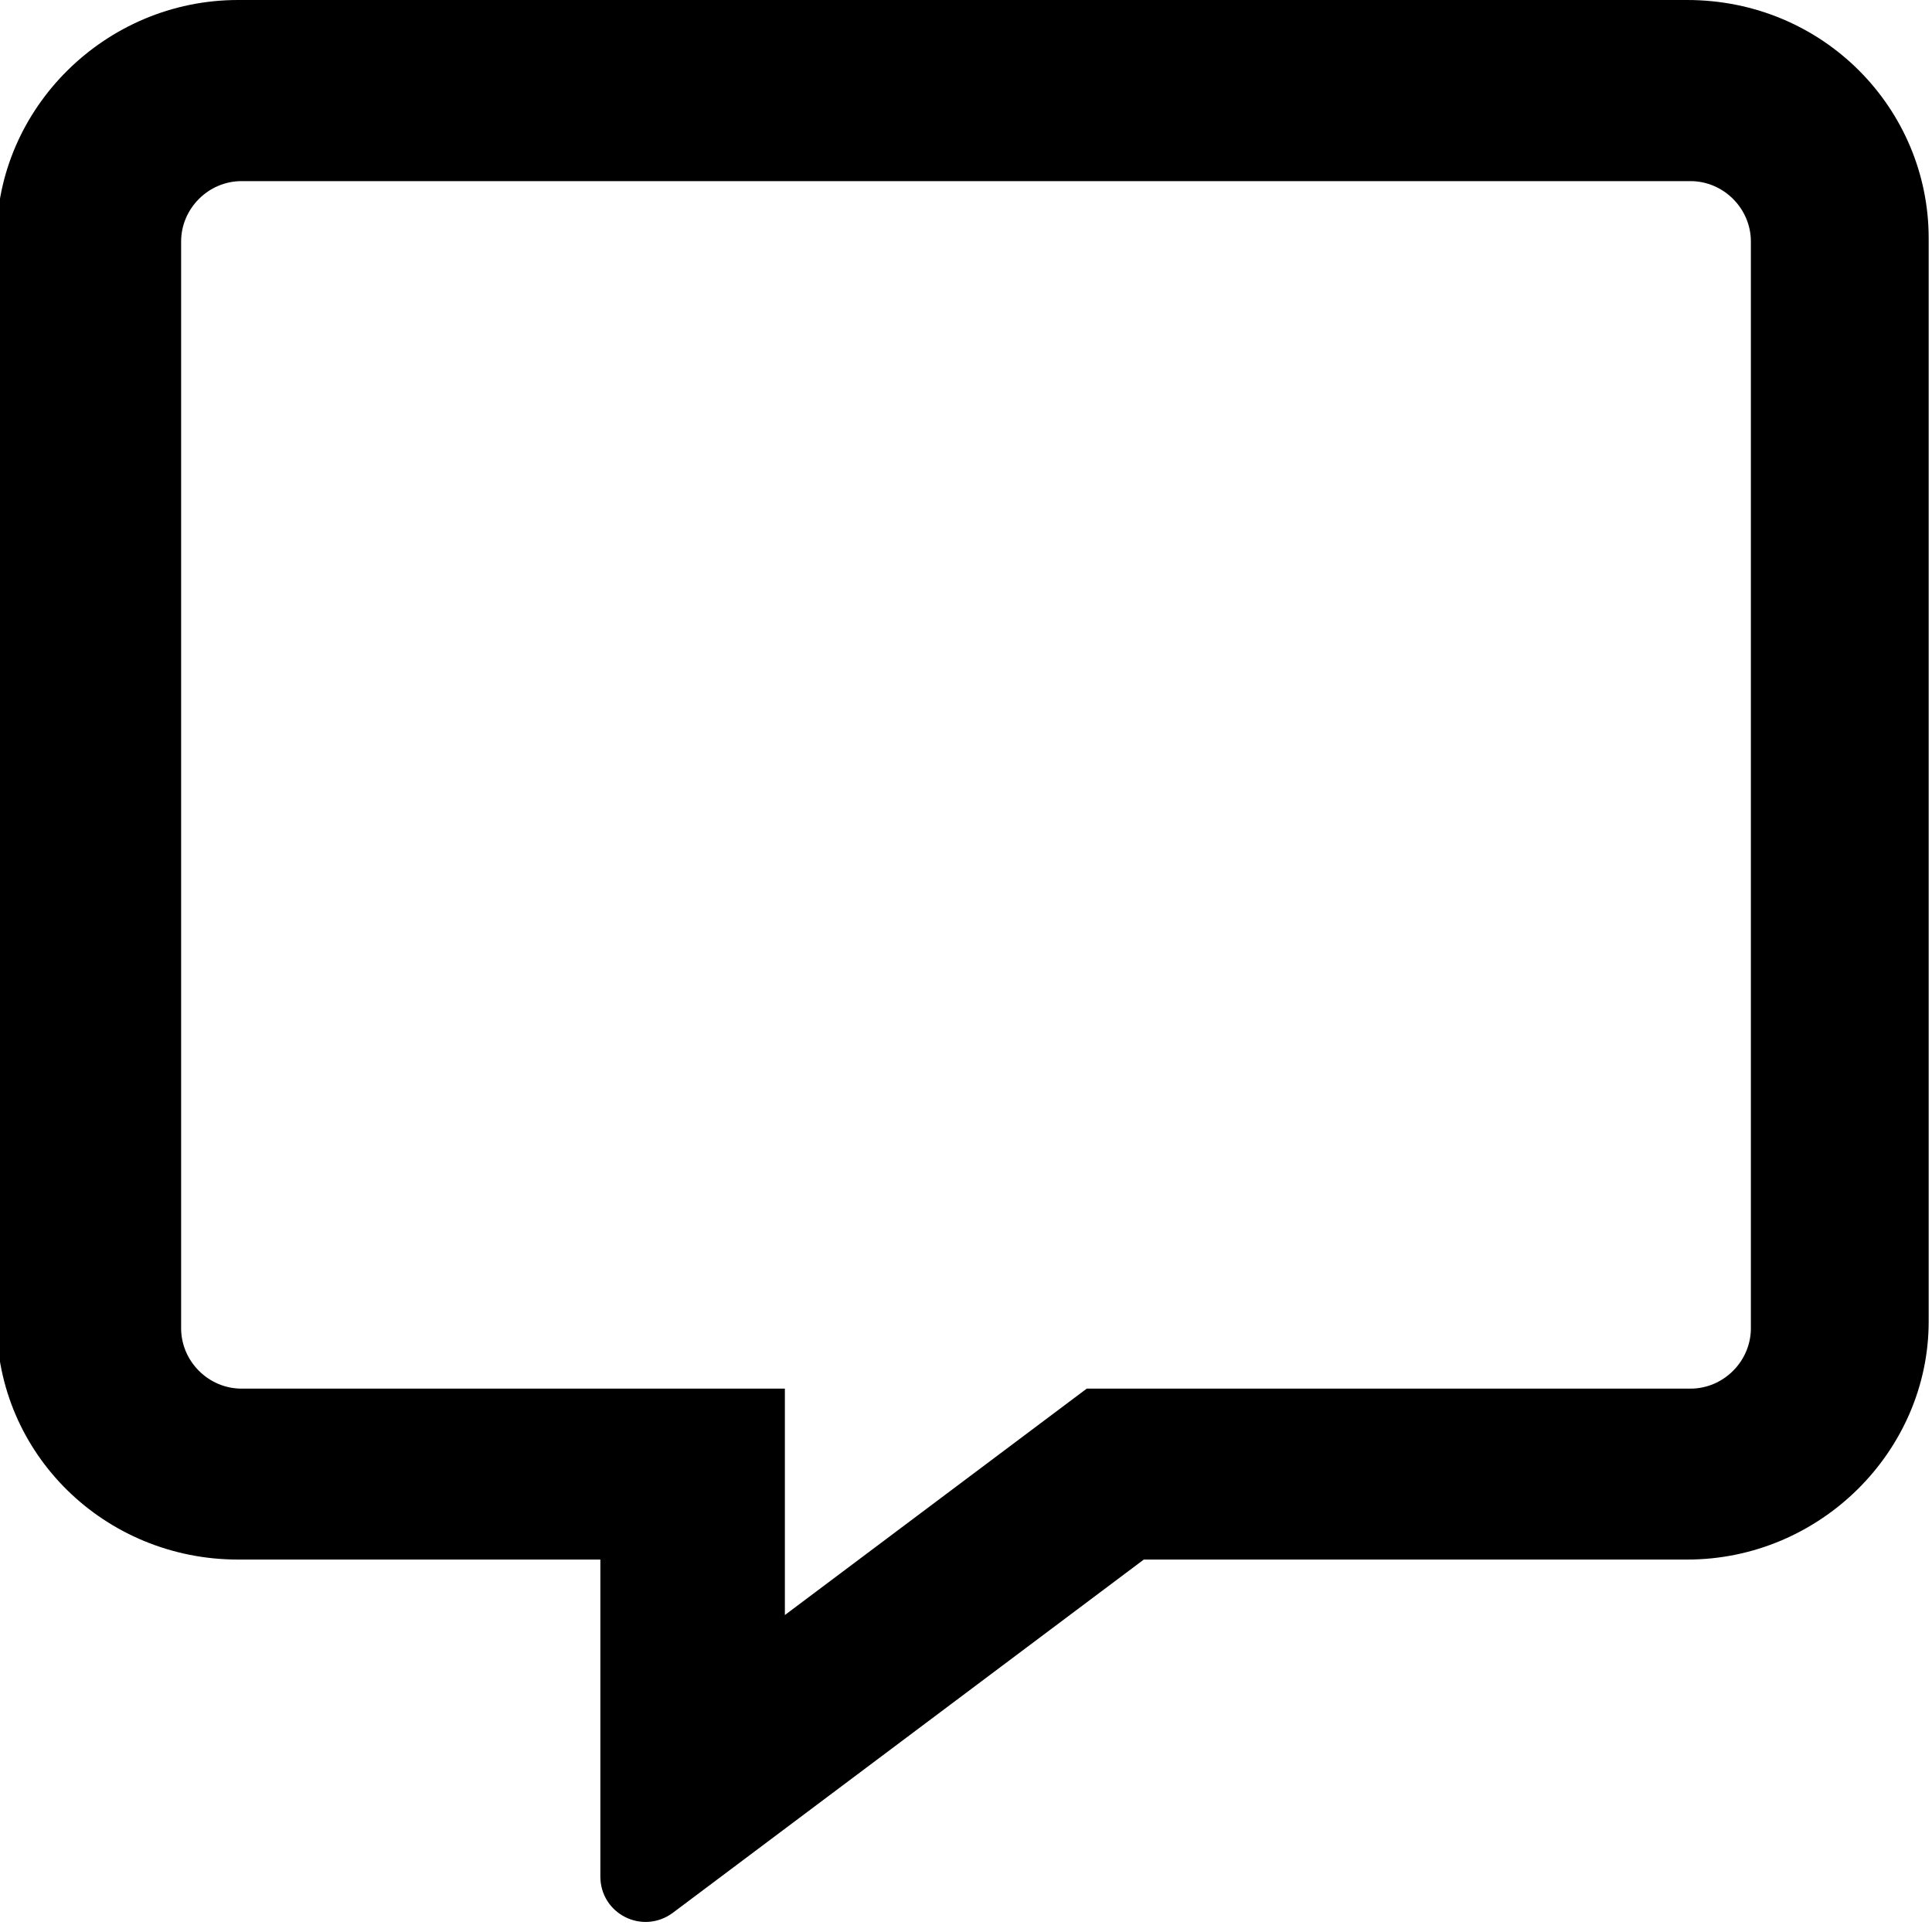
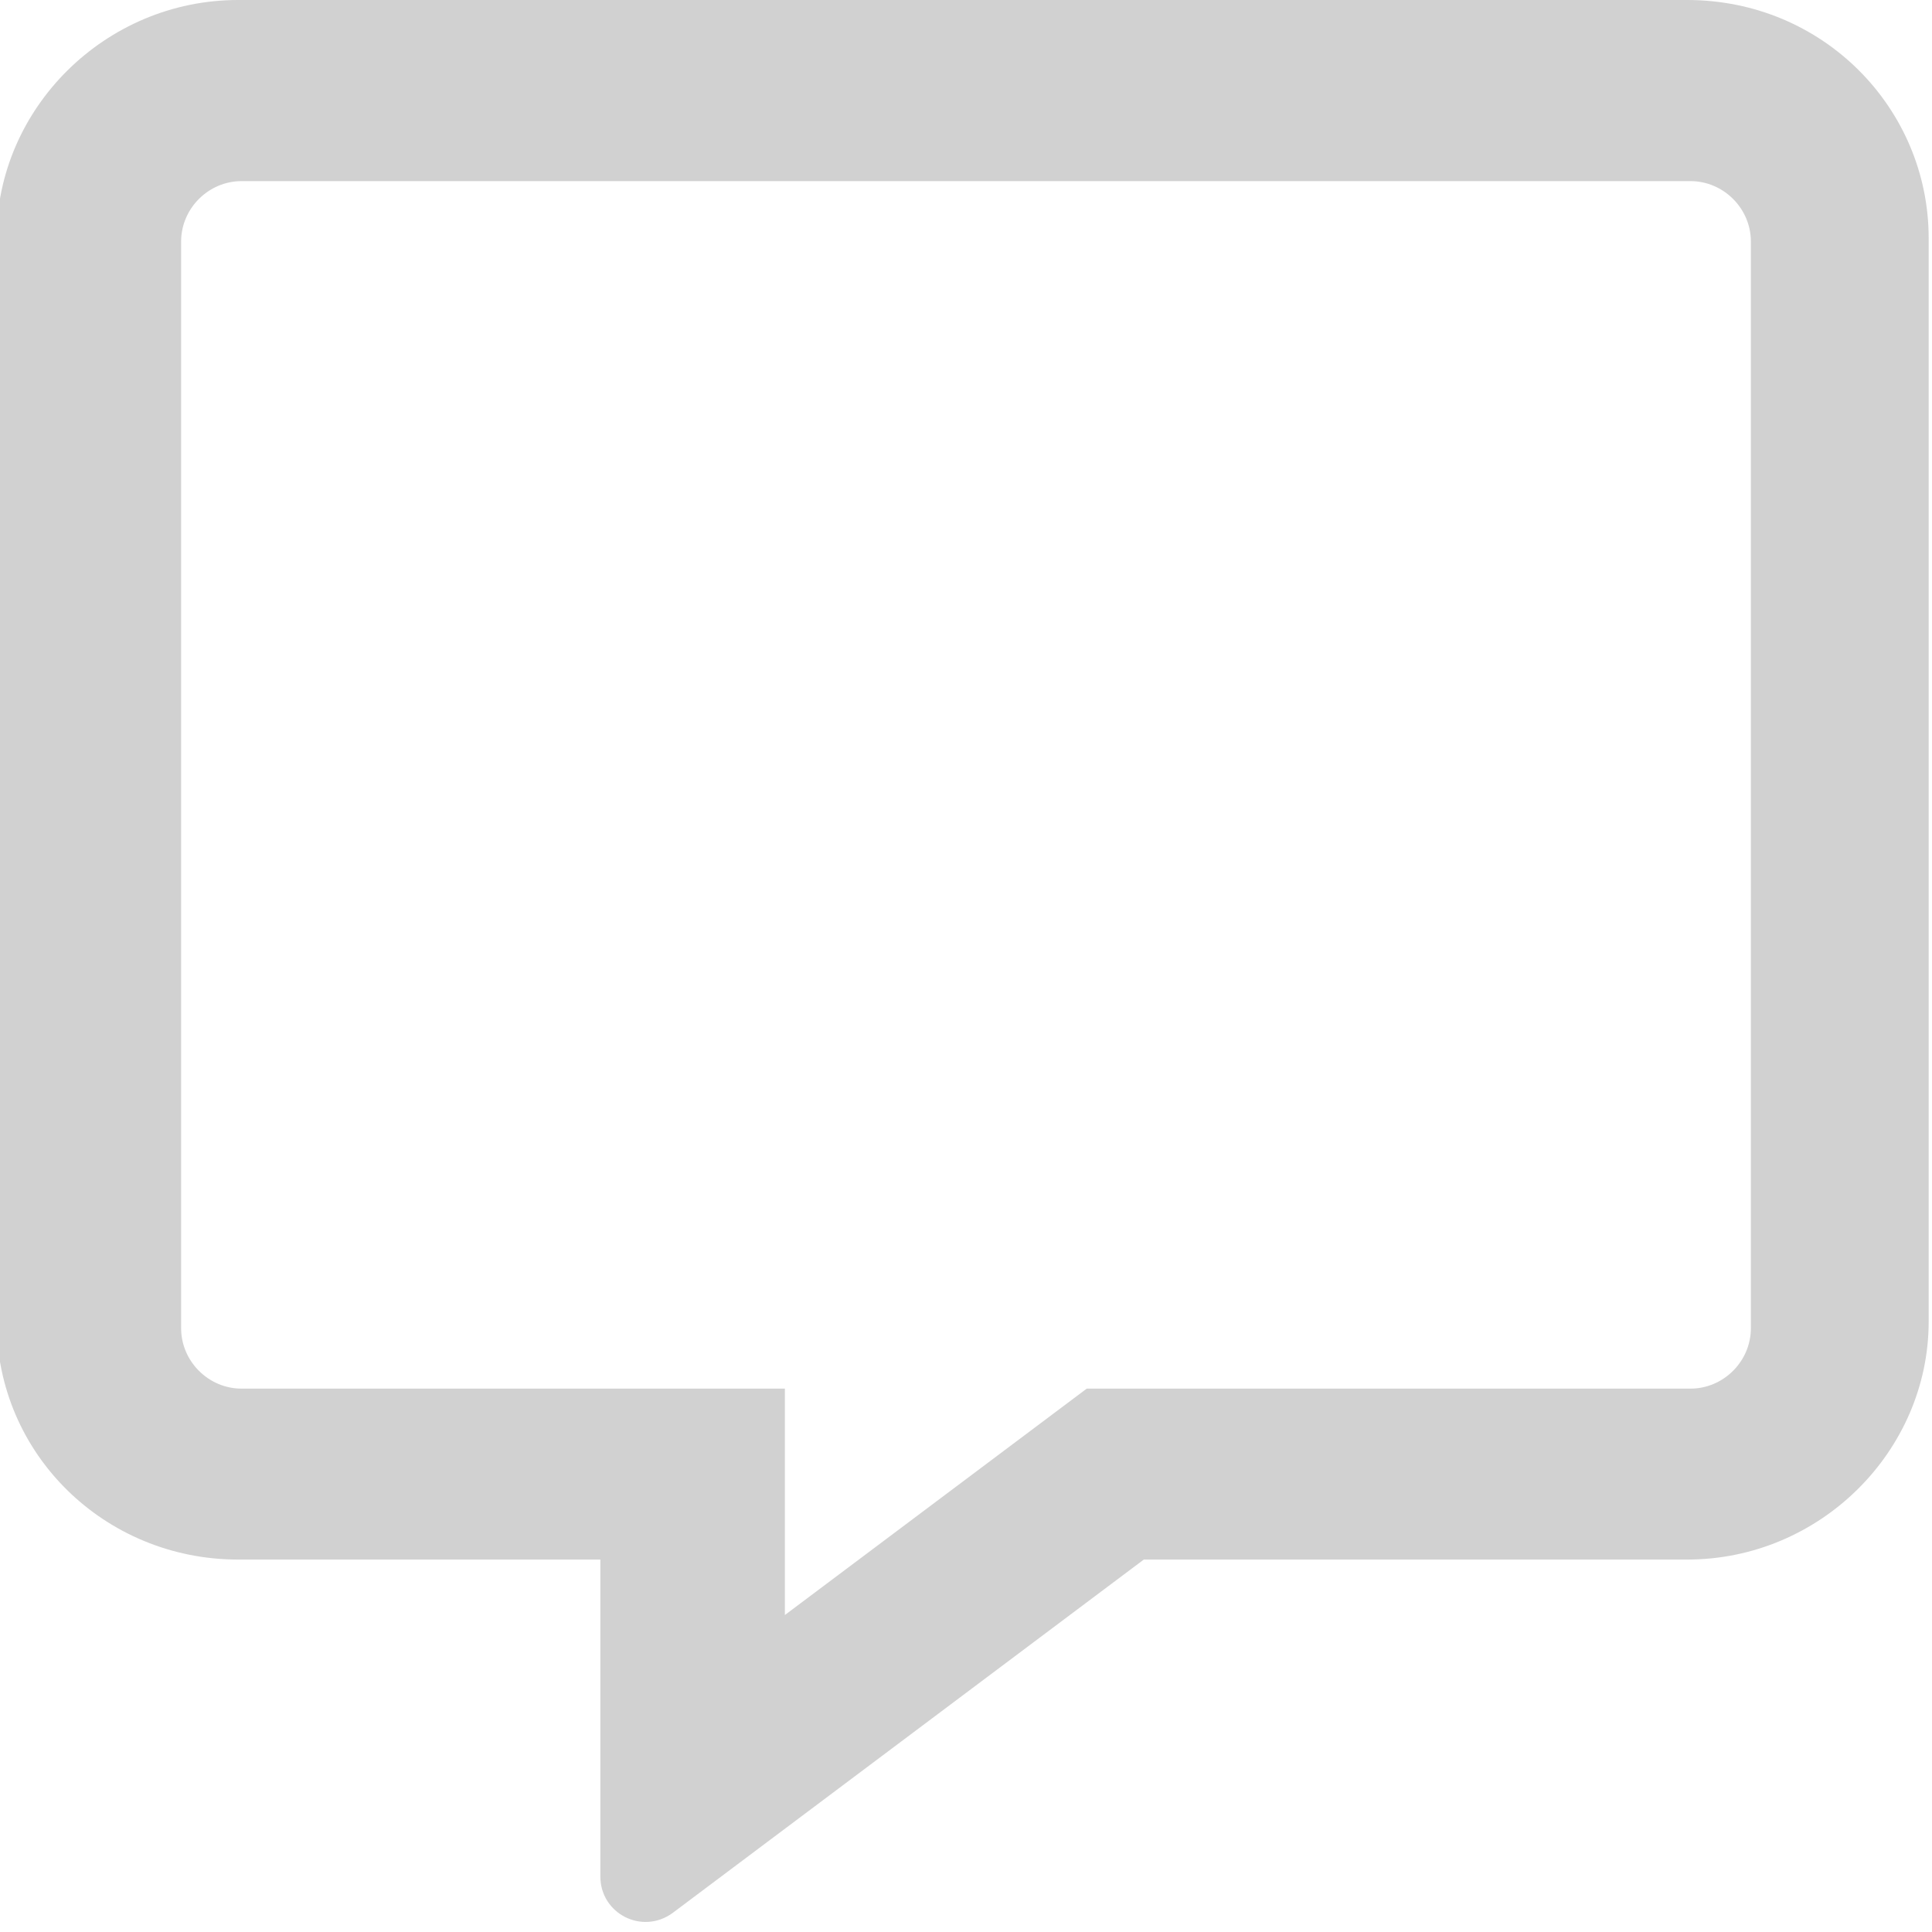
<svg xmlns="http://www.w3.org/2000/svg" viewBox="0 0 512 512">
-   <path d="M447.1 0h-384c-35.25 0-64 28.75-64 63.1v287.1c0 35.25 28.75 63.1 64 63.1h96v83.98c0 9.836 11.02 15.55 19.12 9.7l124.9-93.68h144c35.25 0 64-28.75 64-63.1V63.1C511.1 28.75 483.2 0 447.1 0zM464 352c0 8.75-7.25 16-16 16h-160l-80 60v-60H64c-8.75 0-16-7.25-16-16V64c0-8.75 7.25-16 16-16h384c8.75 0 16 7.25 16 16V352z" />
+   <path fill="#d1d1d1" d="M447.1 0h-384c-35.25 0-64 28.75-64 63.1v287.1c0 35.25 28.75 63.1 64 63.1h96v83.98c0 9.836 11.02 15.55 19.12 9.7l124.9-93.68h144c35.25 0 64-28.75 64-63.1V63.1C511.1 28.75 483.2 0 447.1 0zM464 352c0 8.75-7.25 16-16 16h-160l-80 60v-60H64c-8.75 0-16-7.25-16-16V64c0-8.75 7.25-16 16-16h384c8.75 0 16 7.25 16 16V352z" />
</svg>
